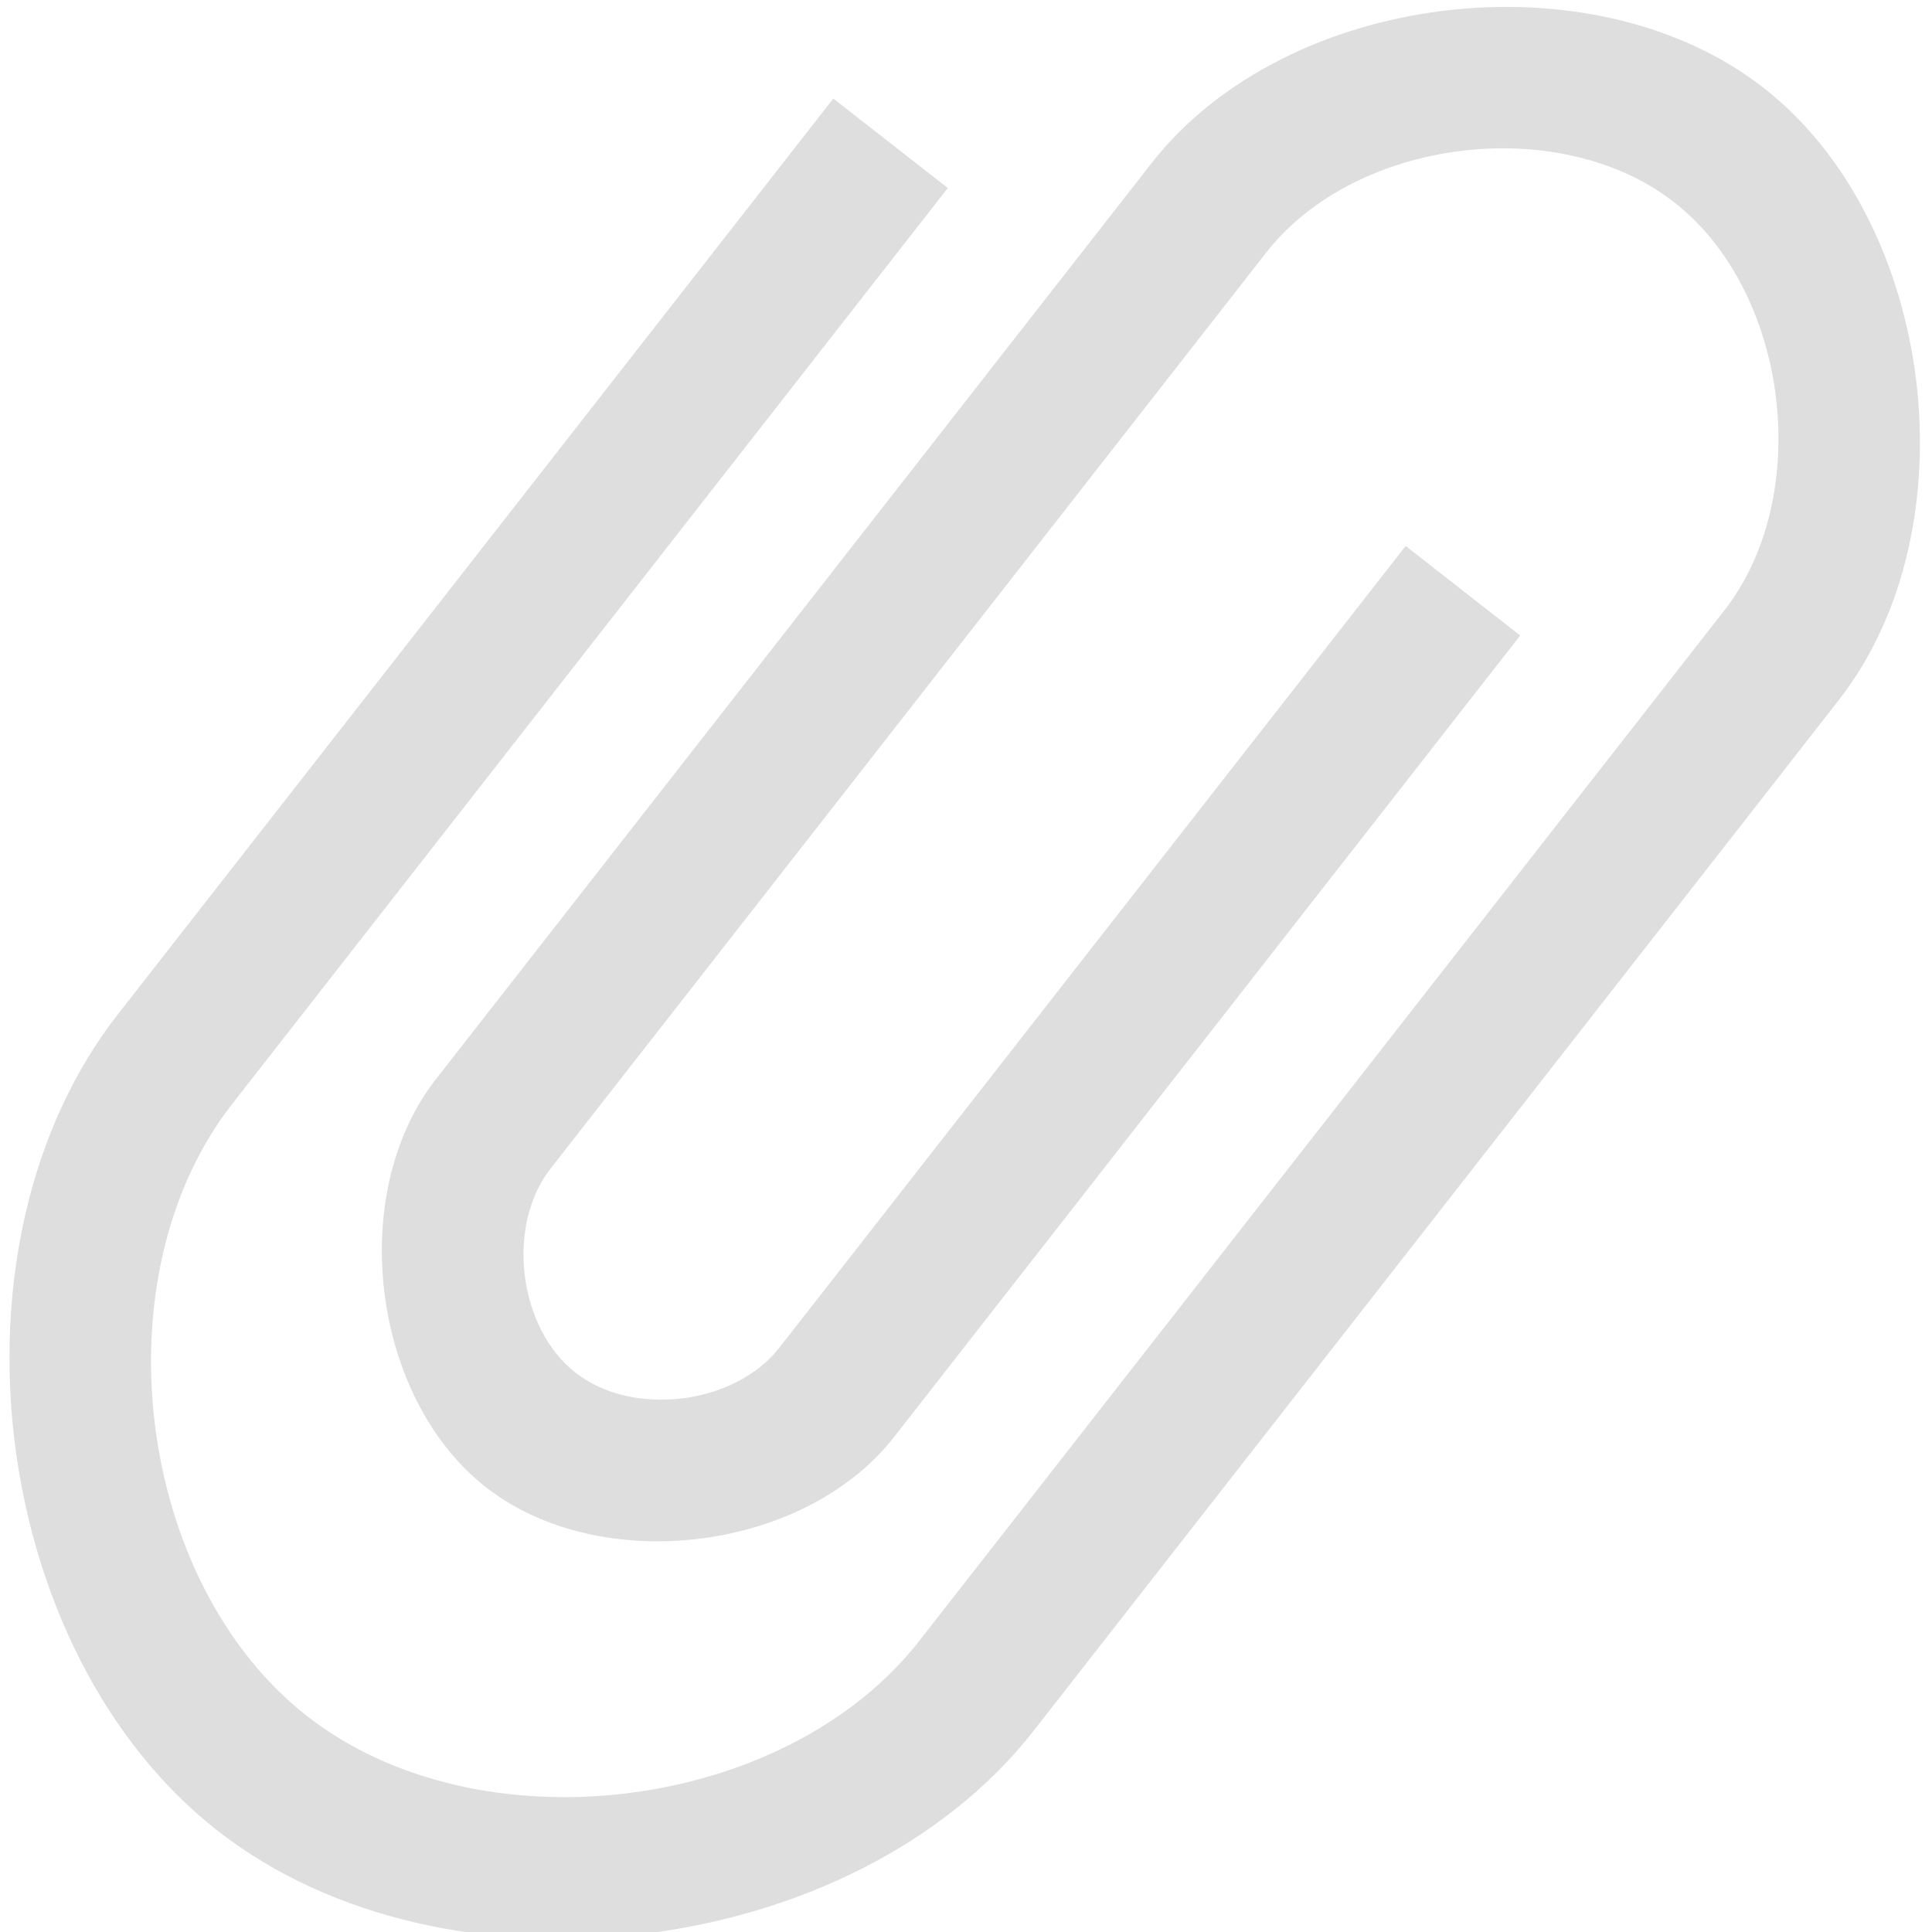
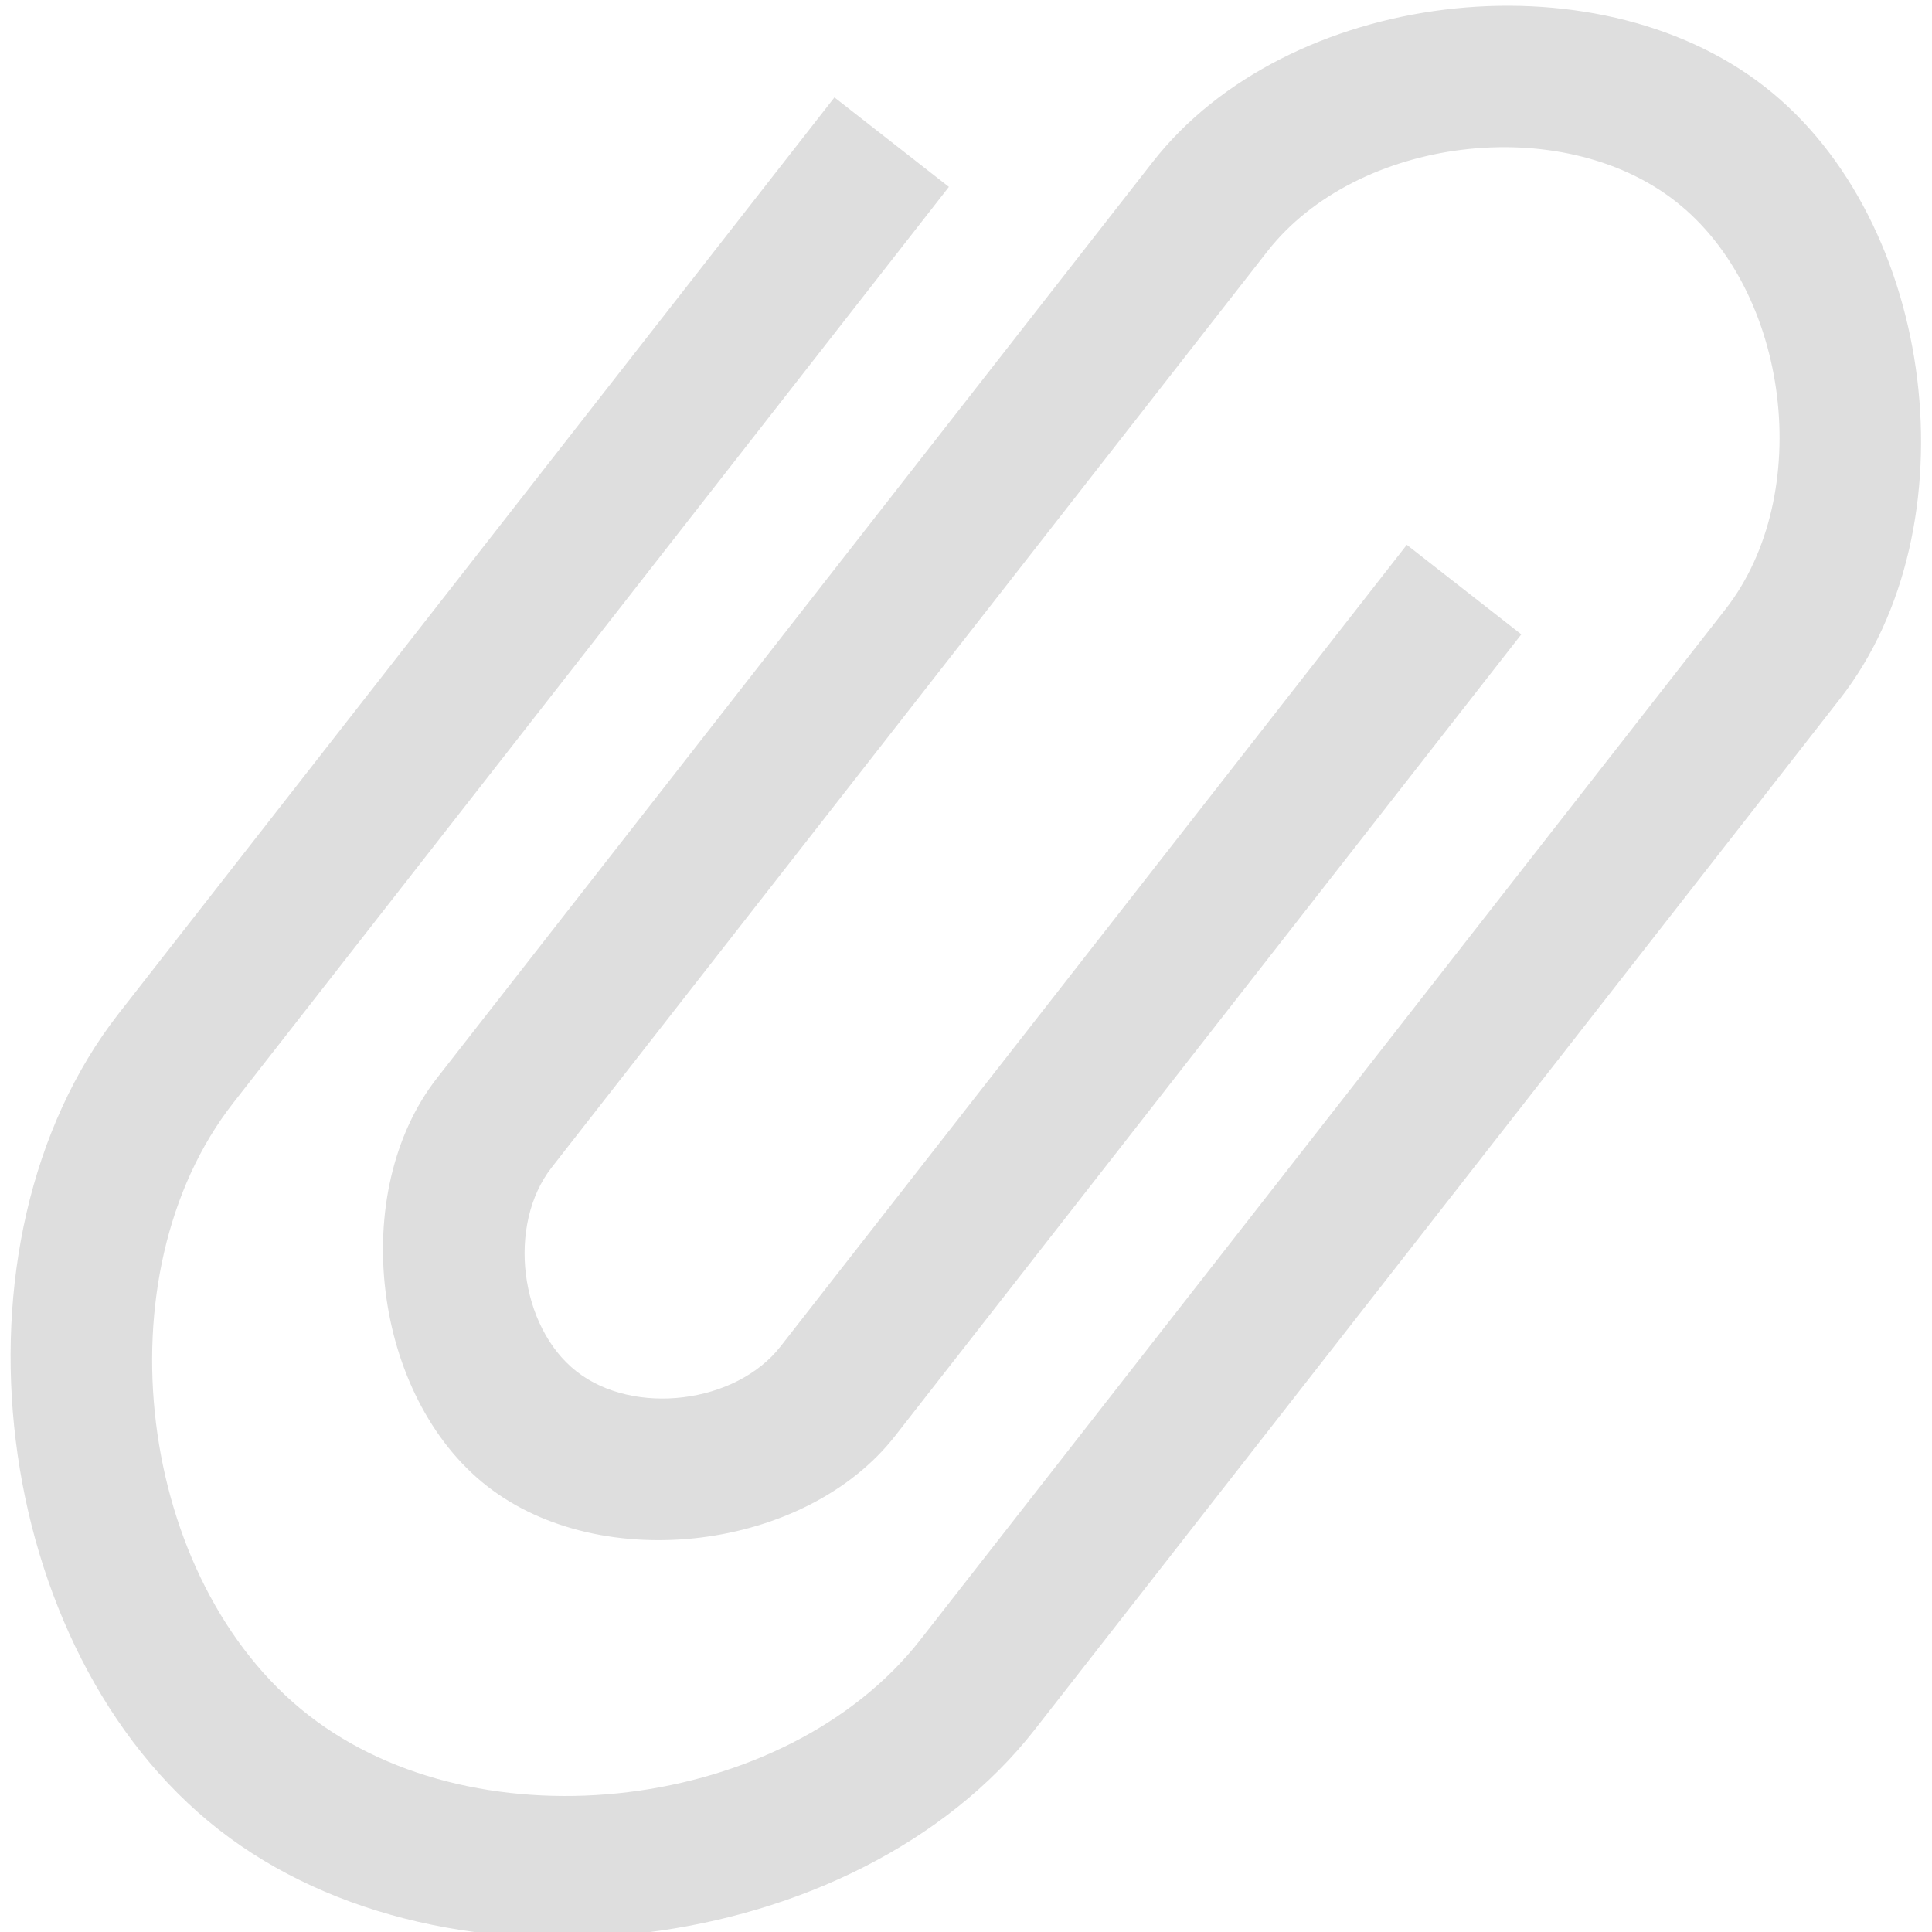
<svg xmlns="http://www.w3.org/2000/svg" width="16" height="16" version="1.1">
-   <g>
-     <g transform="matrix(0.66667 0 0 0.66667 -258.048 -347.53)">
-       <g transform="matrix(1.5 0 0 1.5 388.57 -1034.7)">
-         <g>
-           <g>
-             <g>
-               <g transform="matrix(1.3333 0 0 1.3333 -525.96 334.97)">
-                 <g transform="translate(-.75 .75)">
-                   <g transform="matrix(.75 0 0 .75 394.47 -251.24)" fill="#dedede">
-                     <g fill="#dedede">
-                       <g transform="matrix(1.3296 0 0 1.3296 -524.51 336.67)" fill="#dedede">
-                         <g fill="#dedede">
+   <g transform="matrix(.66667 0 0 .66667 -258.05 -347.53)">
+     <g transform="matrix(1.5 0 0 1.5 388.57 -1034.7)">
+       <g transform="matrix(1.3333 0 0 1.3333 -525.96 334.97)">
+         <g transform="translate(-.75 .75)">
+           <g transform="matrix(.75 0 0 .75 394.47 -251.24)" fill="#dedede">
+             <g fill="#dedede">
+               <g transform="matrix(1.3296 0 0 1.3296 -524.51 336.67)" fill="#dedede">
+                 <g fill="#dedede">
+                   <g fill="#dedede">
+                     <g fill="#dedede" stroke="#1f2a47">
+                       <g fill="#dedede">
+                         <g transform="translate(17.015 -6.692)" fill="#dedede">
+                           <g fill="#dedede" />
+                         </g>
+                         <g transform="matrix(1.0812 0 0 1.0812 392.1 -596.92)">
                          <g fill="#dedede">
-                             <g fill="#dedede" stroke="#1f2a47">
-                               <g fill="#dedede">
-                                 <g>
-                                   <g transform="translate(17.015 -6.692)" fill="#dedede">
-                                     <g fill="#dedede">
-                                       <g fill="#dedede" />
-                                     </g>
-                                   </g>
-                                 </g>
-                                 <g transform="matrix(1.0812 0 0 1.0812 392.097 -596.915)">
-                                   <g fill="#dedede">
-                                     <g fill="#dedede">
-                                       <g fill="#dedede" stroke="#000" stroke-opacity=".8">
-                                         <g transform="matrix(0.78637 0 0 0.78395 -313.945 623.612)" fill="#dedede" stroke="none">
-                                           <path d="m409 531-5.244 6.733c-0.983 1.262-0.708 3.511 0.55 4.497 1.258 0.986 3.5 0.71 4.484-0.552l5.899-7.574c0.656-0.842 0.472-2.341-0.367-2.998-0.839-0.658-2.333-0.473-2.989 0.368l-5.244 6.733c-0.328 0.421-0.236 1.17 0.183 1.499 0.419 0.329 1.167 0.237 1.494-0.184l4.588-5.891 0.839 0.658-4.588 5.891c-0.656 0.842-2.15 1.026-2.989 0.368-0.839-0.658-1.022-2.157-0.367-2.998l5.244-6.733c0.983-1.262 3.225-1.538 4.484-0.552s1.534 3.235 0.551 4.497l-0.655 0.842-5.244 6.733c-1.311 1.683-4.3 2.051-5.978 0.736-1.678-1.315-2.045-4.313-0.734-5.997l5.244-6.733 0.839 0.658z" fill="#dedede" />
-                                         </g>
-                                       </g>
-                                     </g>
-                                   </g>
+                             <g fill="#dedede">
+                               <g fill="#dedede" stroke="#000" stroke-opacity=".8">
+                                 <g transform="matrix(.78637 0 0 .78395 -313.94 623.61)" fill="#dedede" stroke="none">
+                                   <path d="m409 531-5.244 6.733c-0.983 1.262-0.708 3.511 0.55 4.497 1.258 0.986 3.5 0.71 4.484-0.552l5.899-7.574c0.656-0.842 0.472-2.341-0.367-2.998-0.839-0.658-2.333-0.473-2.989 0.368l-5.244 6.733c-0.328 0.421-0.236 1.17 0.183 1.499 0.419 0.329 1.167 0.237 1.494-0.184l4.588-5.891 0.839 0.658-4.588 5.891c-0.656 0.842-2.15 1.026-2.989 0.368-0.839-0.658-1.022-2.157-0.367-2.998l5.244-6.733c0.983-1.262 3.225-1.538 4.484-0.552s1.534 3.235 0.551 4.497l-0.655 0.842-5.244 6.733c-1.311 1.683-4.3 2.051-5.978 0.736-1.678-1.315-2.045-4.313-0.734-5.997l5.244-6.733 0.839 0.658z" fill="#dedede" />
                                </g>
                              </g>
                            </g>
                          </g>
                        </g>
                      </g>
                    </g>
                  </g>
                </g>
              </g>
            </g>
          </g>
        </g>
      </g>
    </g>
  </g>
</svg>
